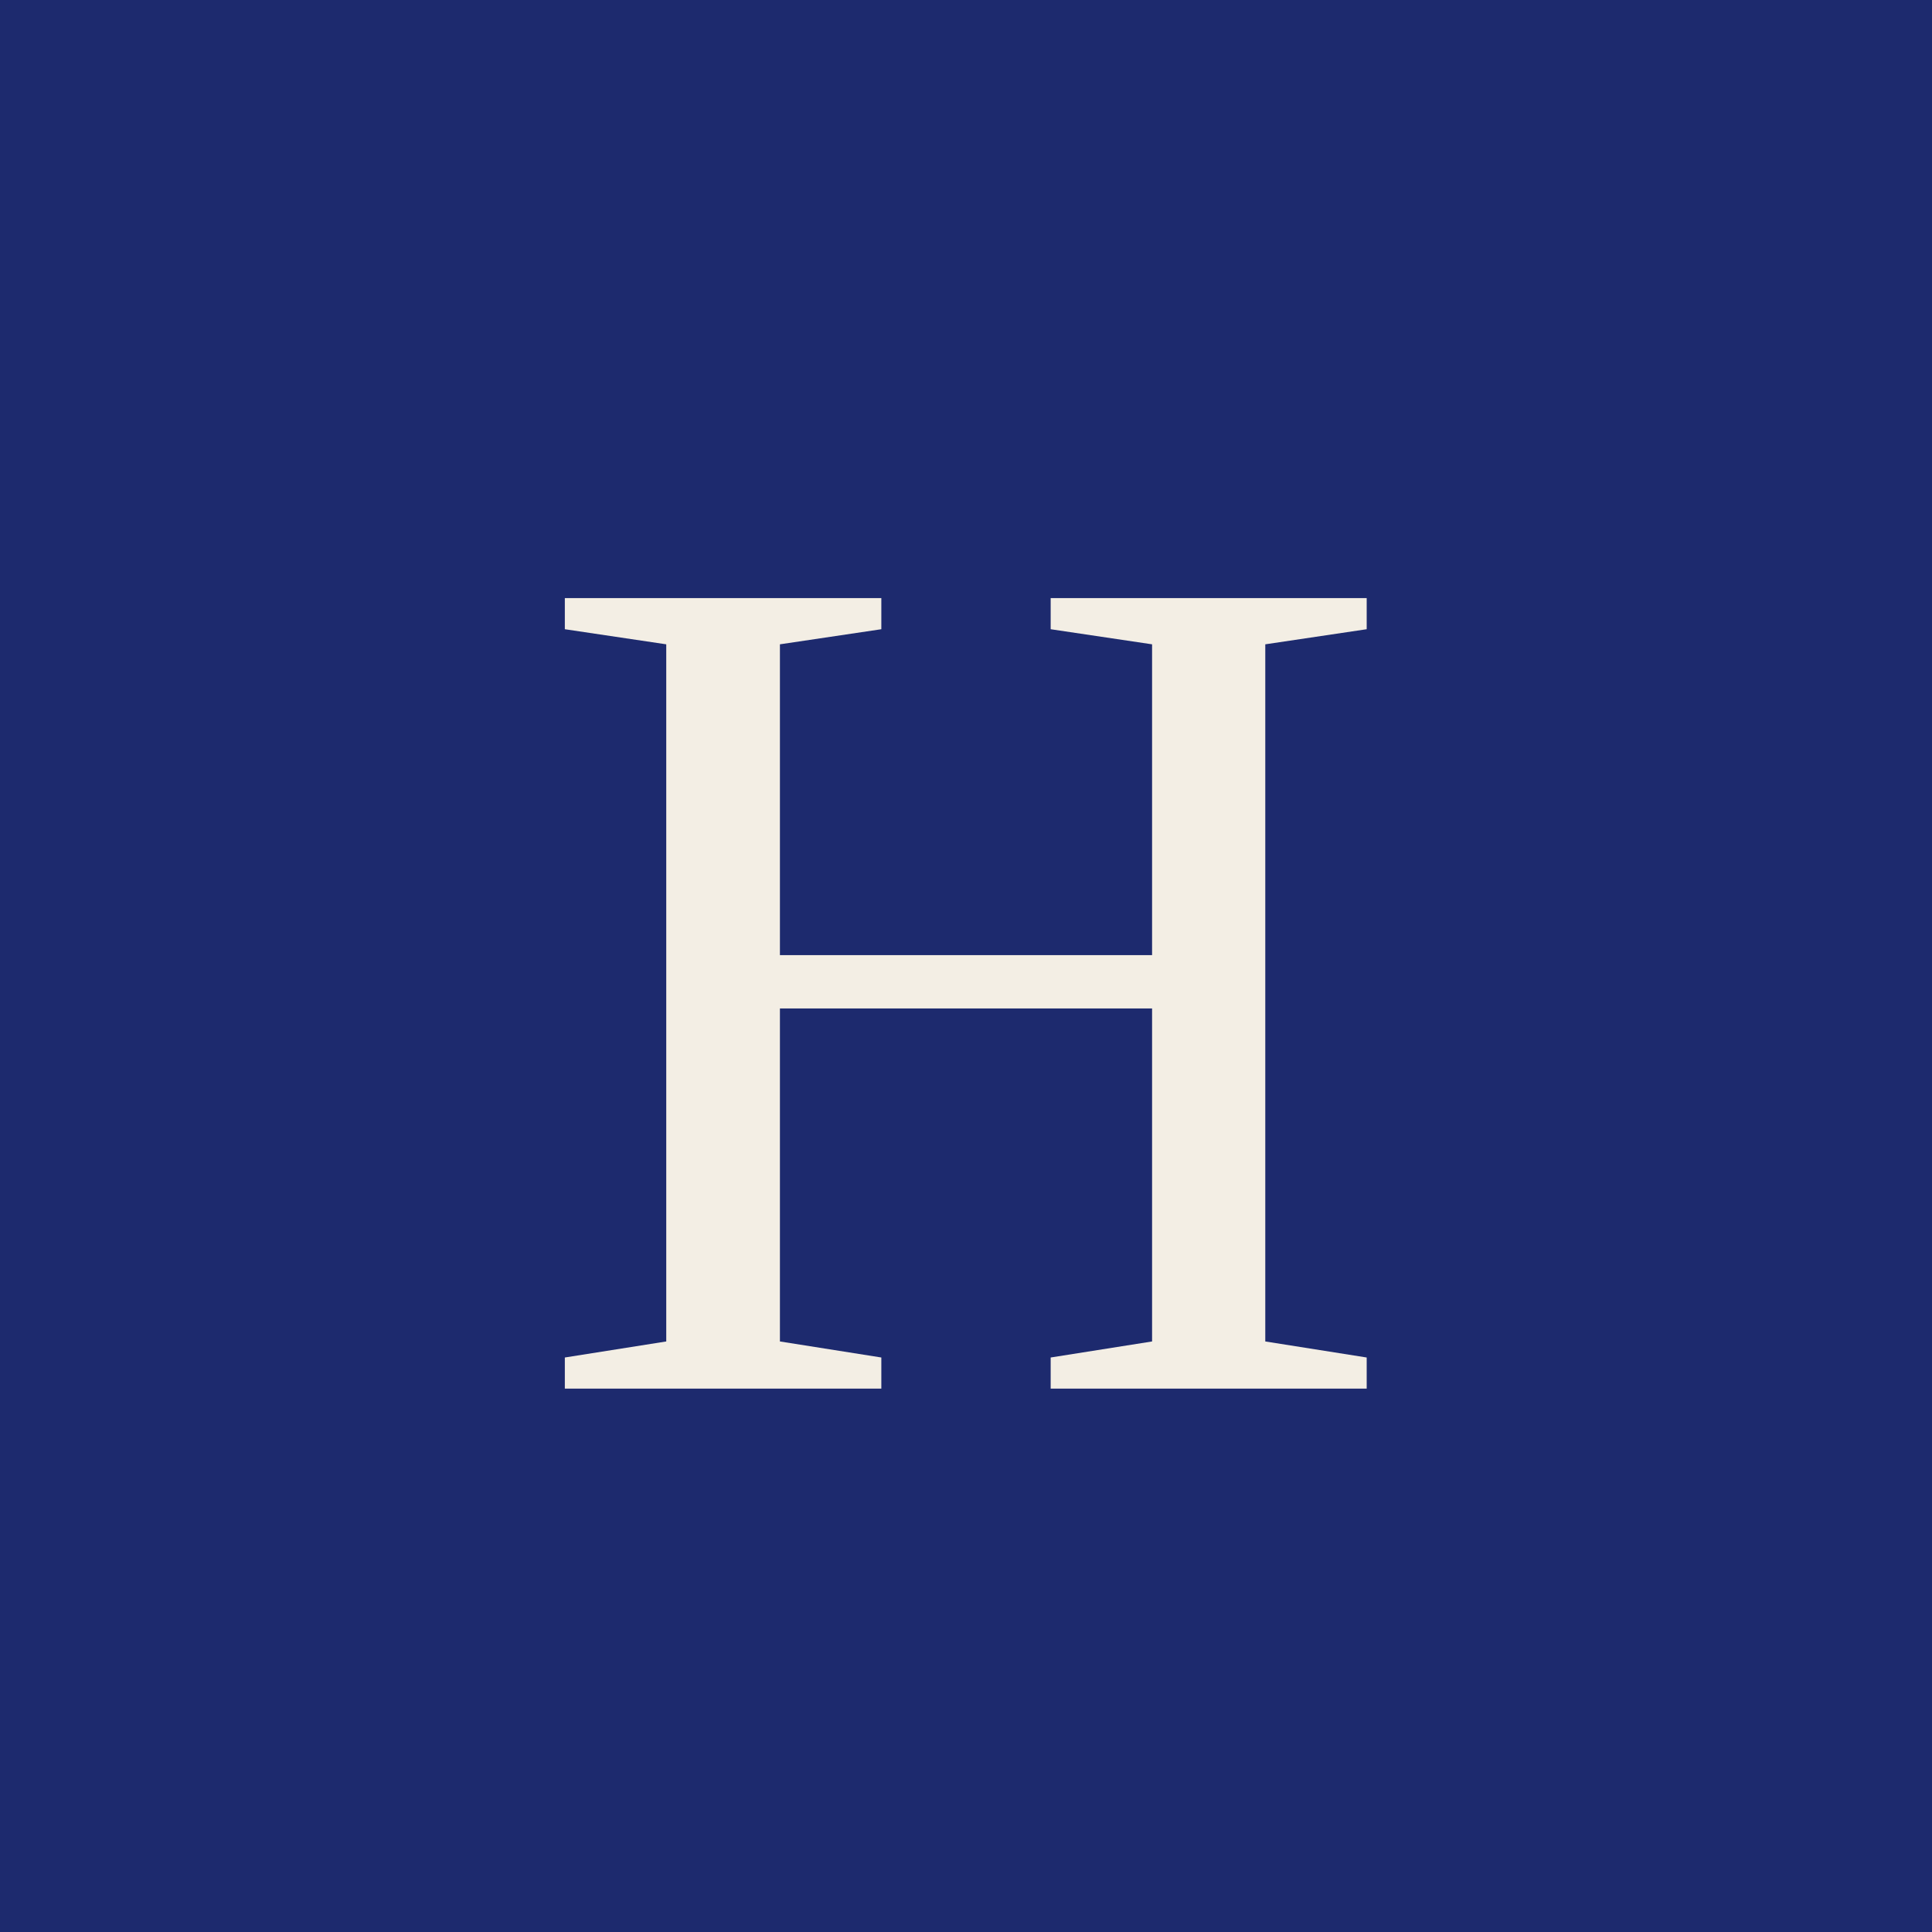
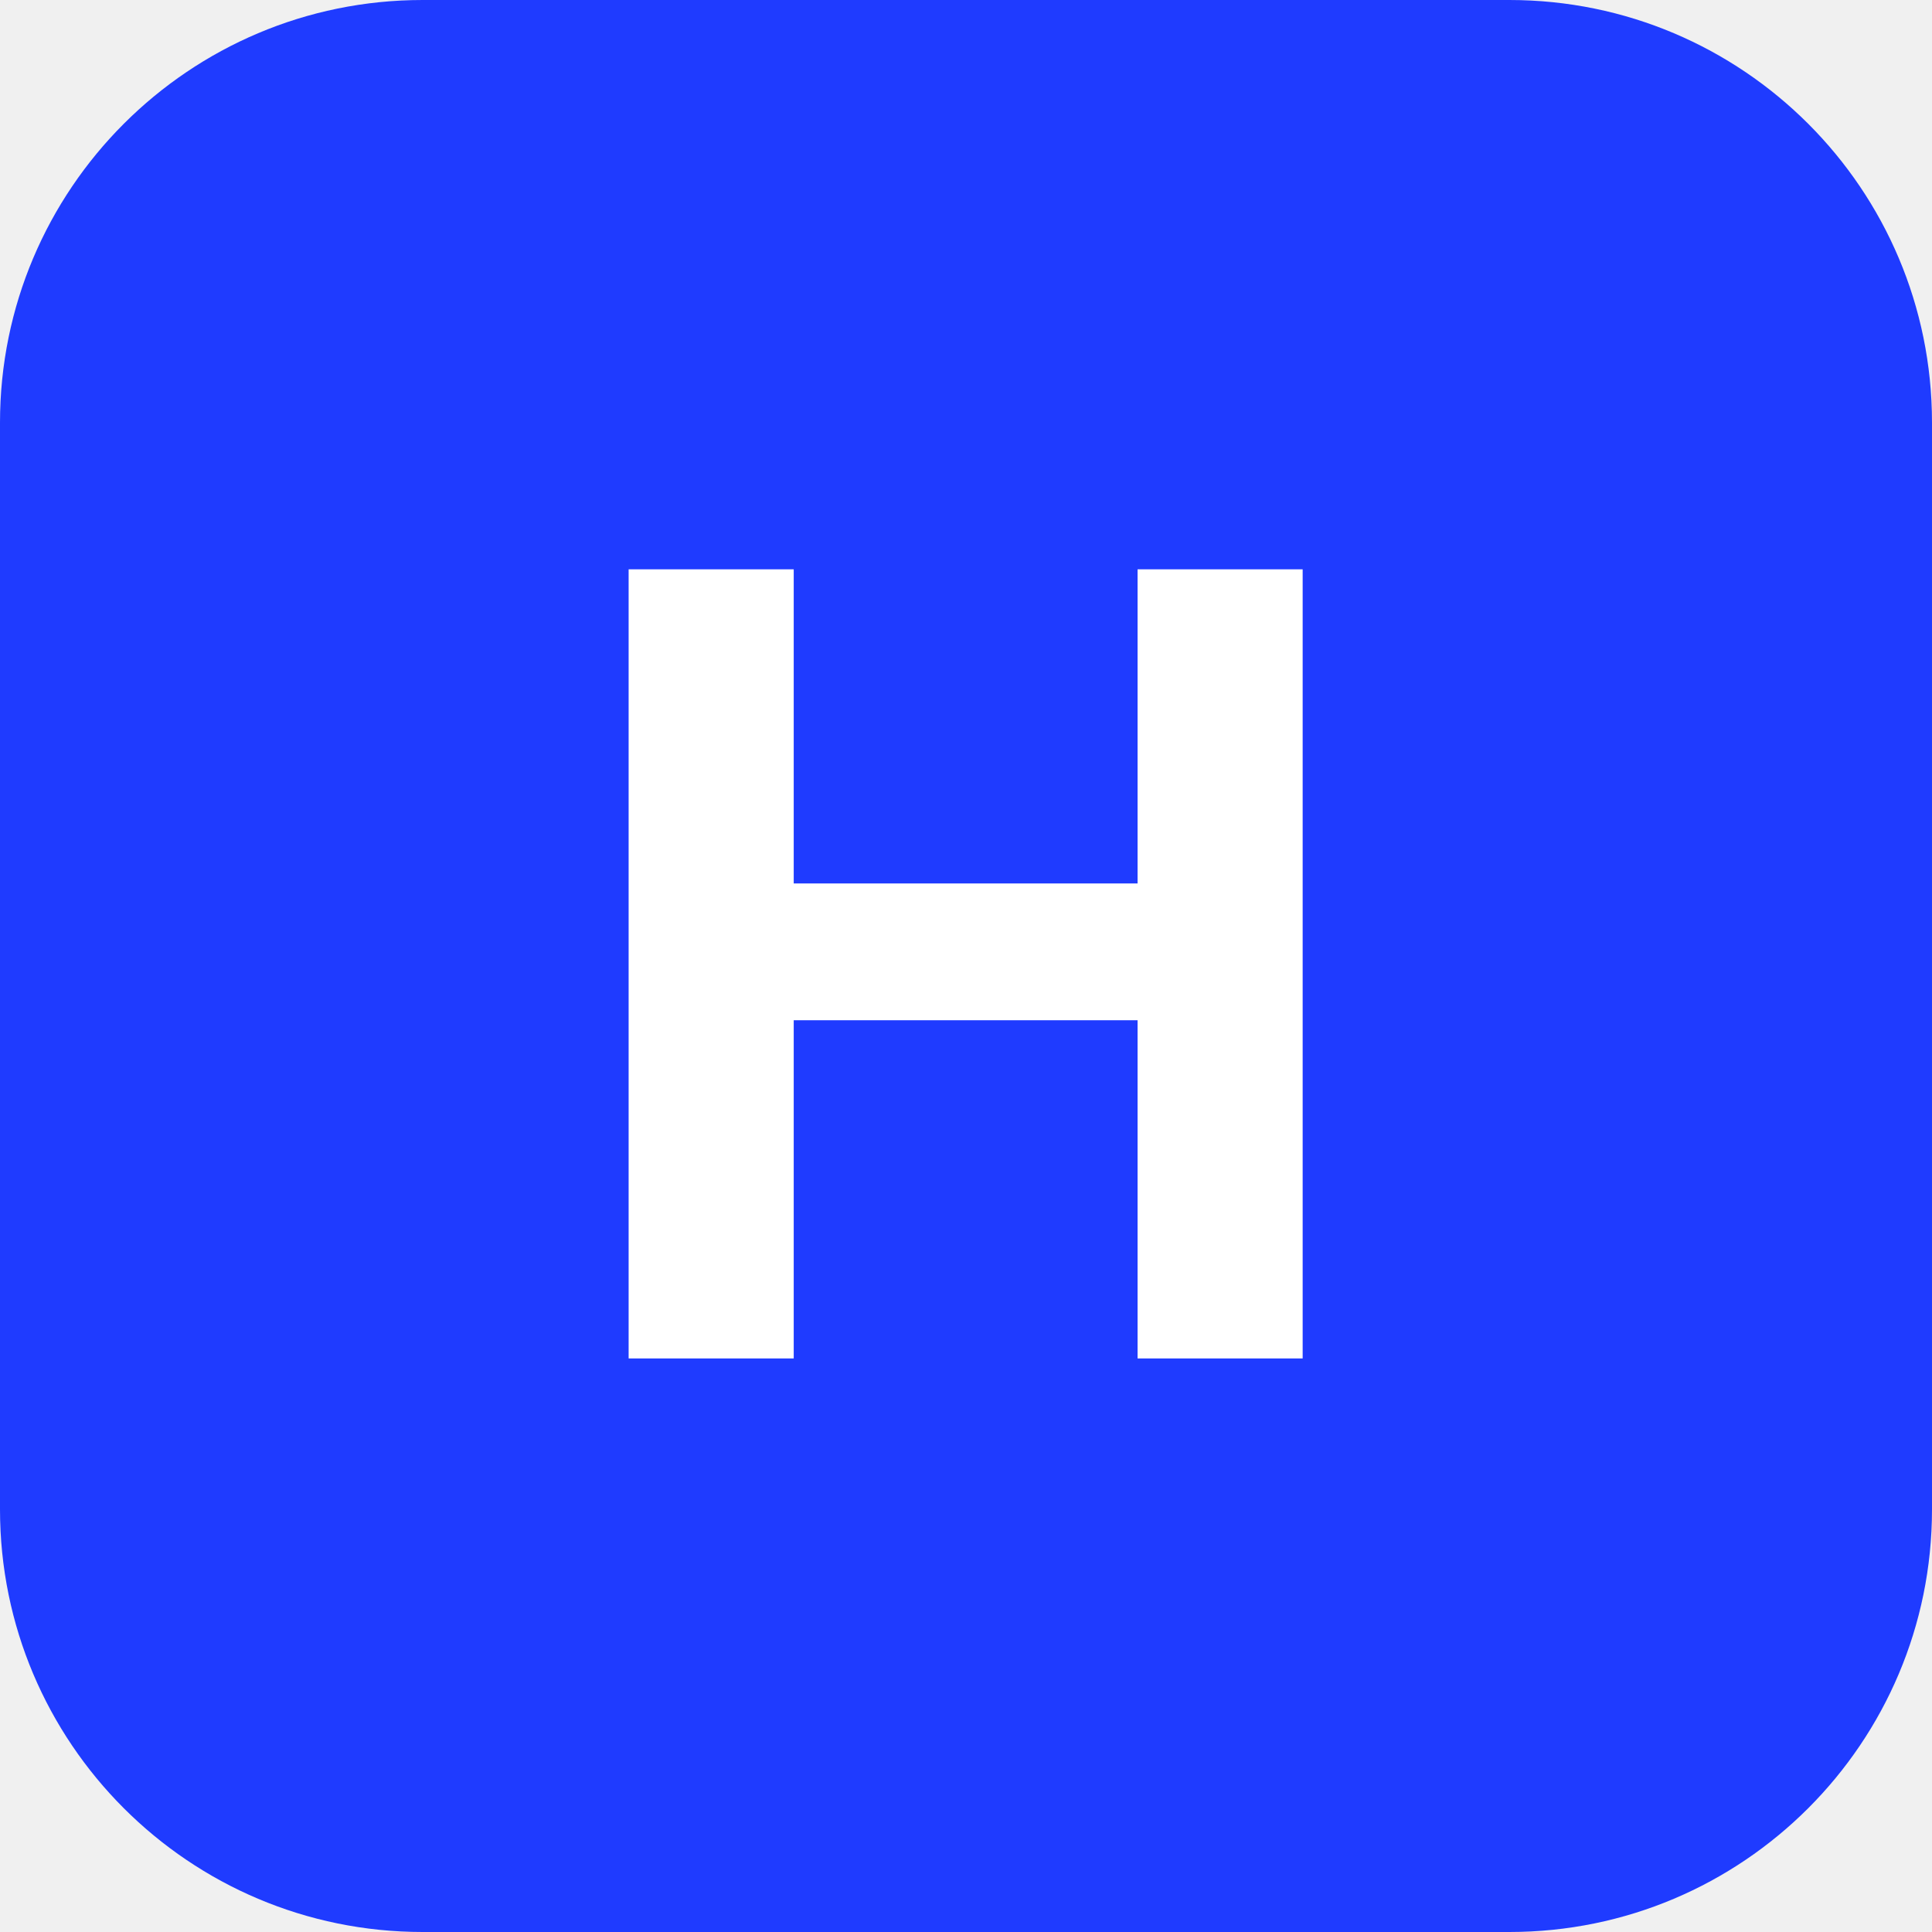
<svg xmlns="http://www.w3.org/2000/svg" viewBox="0 0 64 64">
-   <rect width="64" height="64" fill="#1d2a6e" />
-   <text x="32" y="46" text-anchor="middle" font-family="Georgia, 'Times New Roman', serif" font-size="40" fill="#f3eee4">H</text>
+   <rect width="64" height="64" rx="14" fill="#1f3bff" />
+   <text x="32" y="45" text-anchor="middle" font-family="Arial, Helvetica, sans-serif" font-weight="700" font-size="38" fill="#ffffff">H</text>
</svg>
